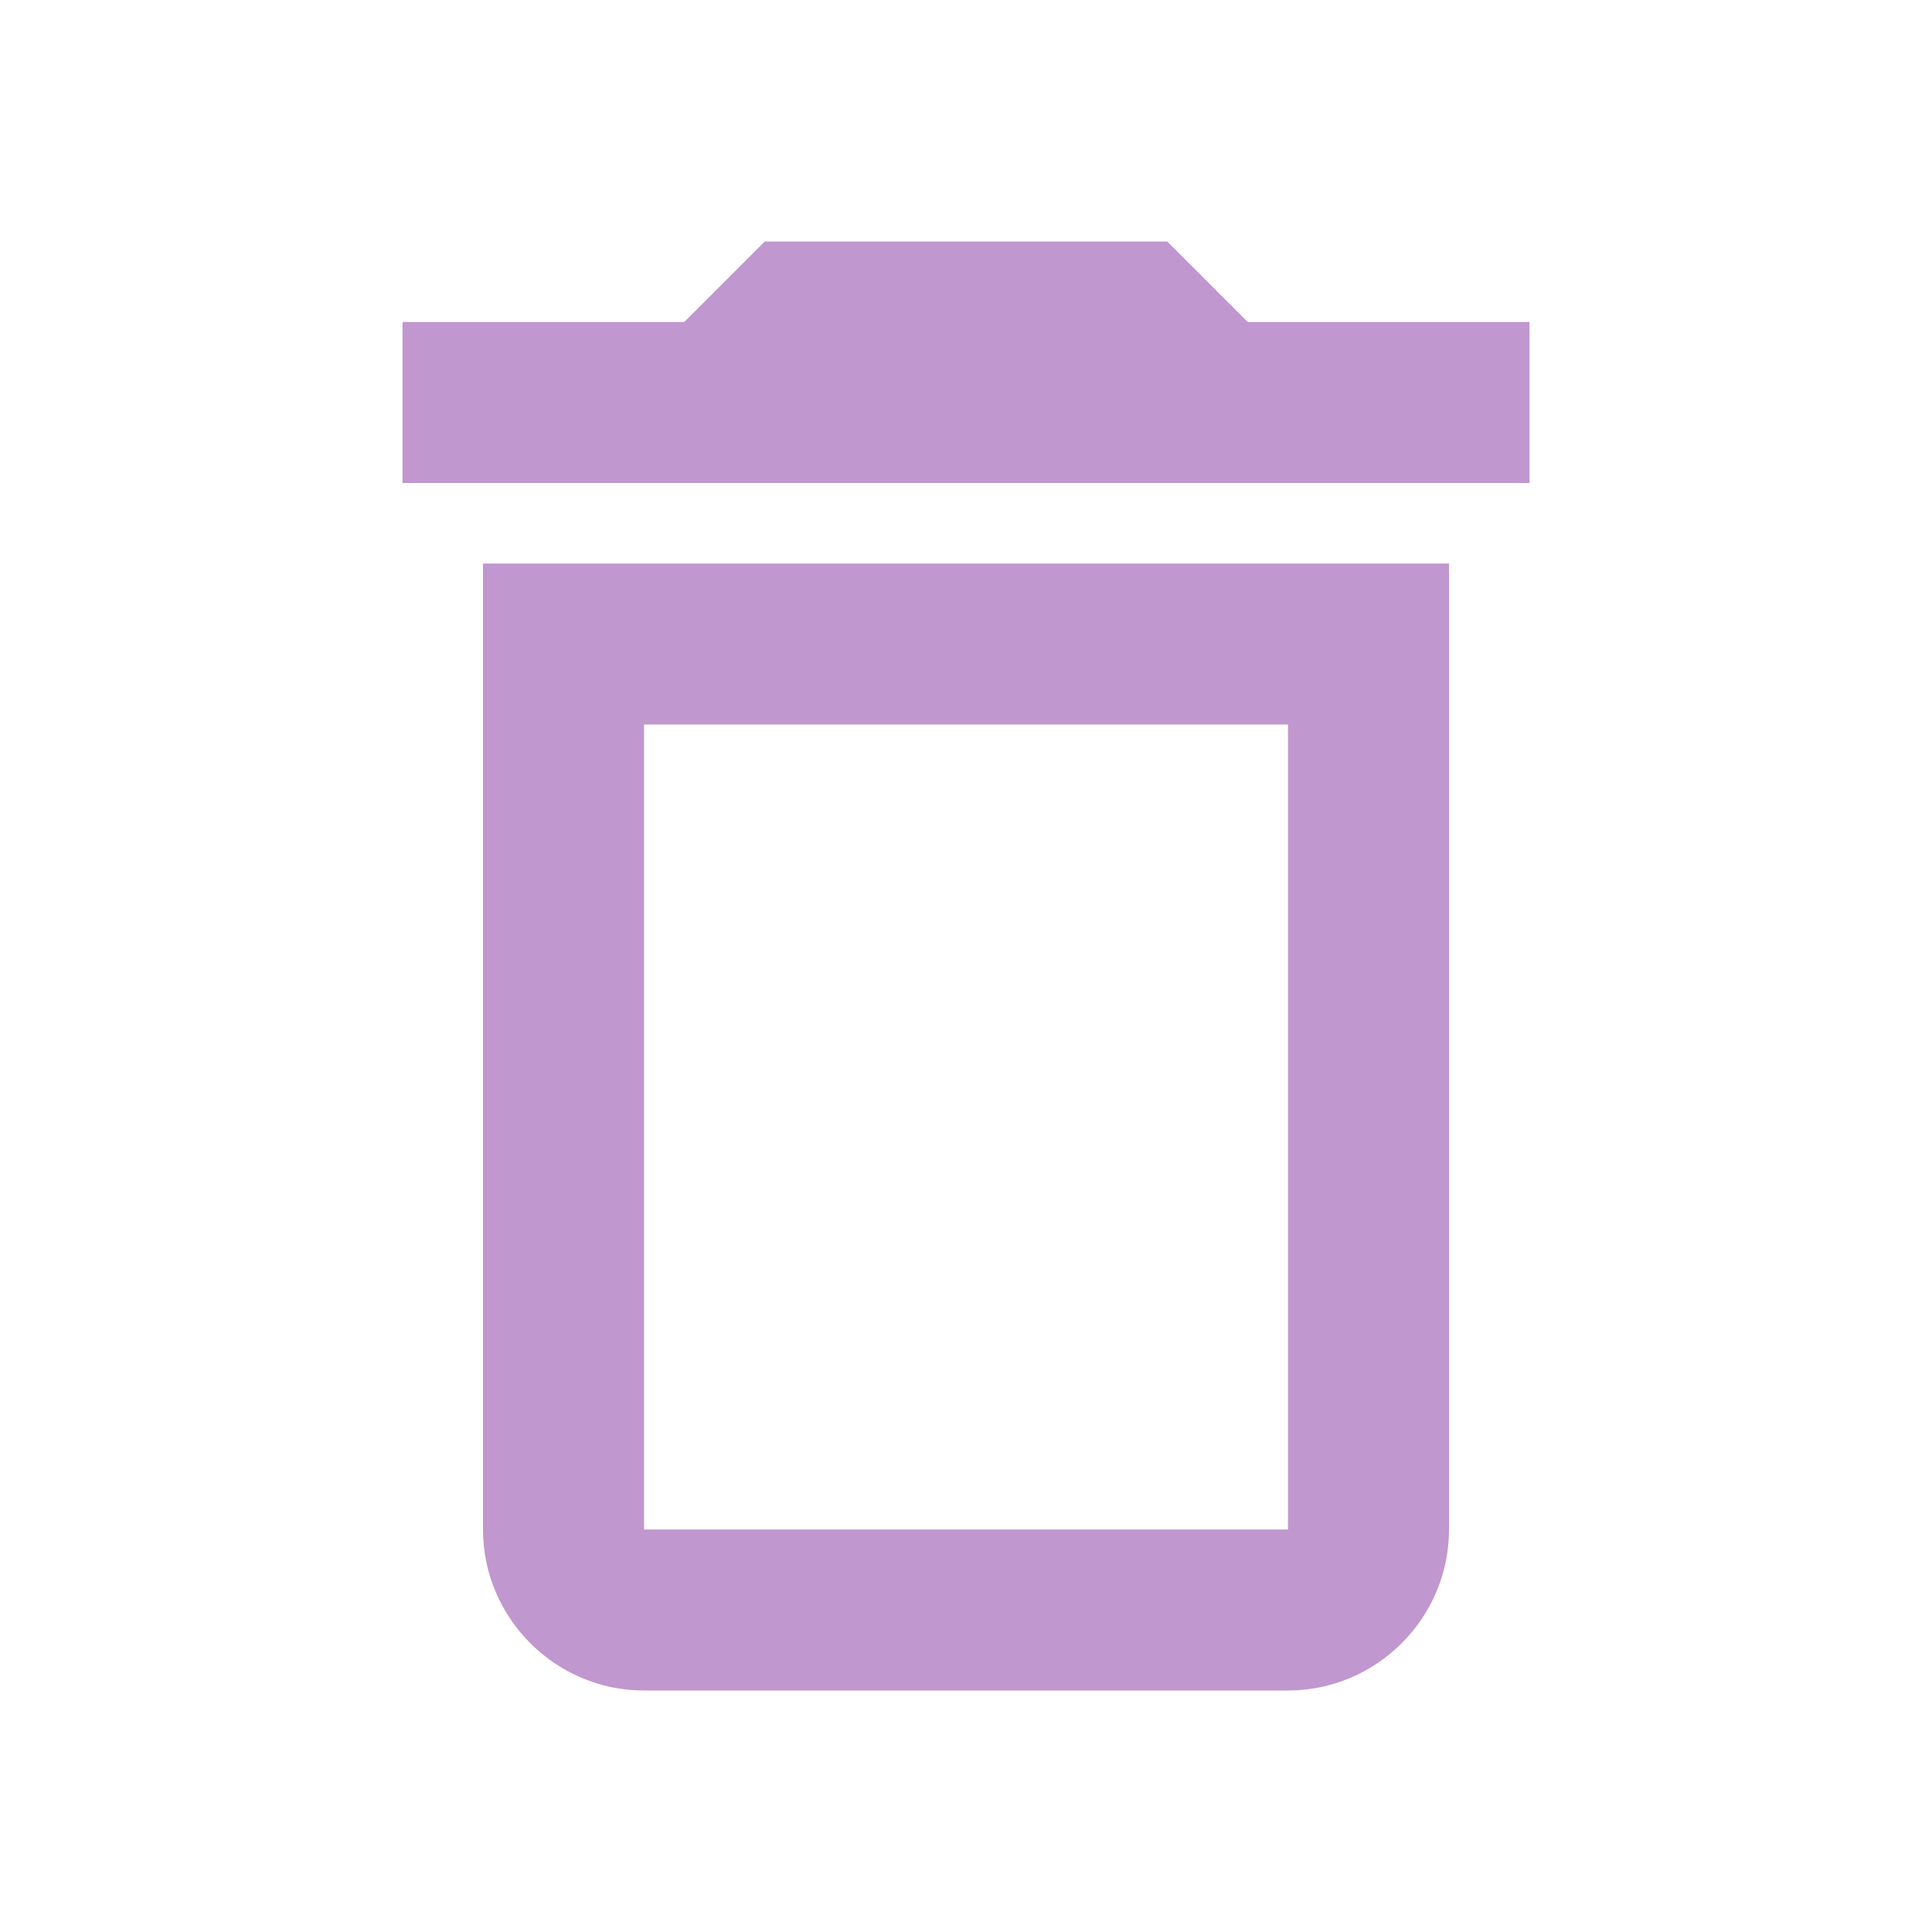
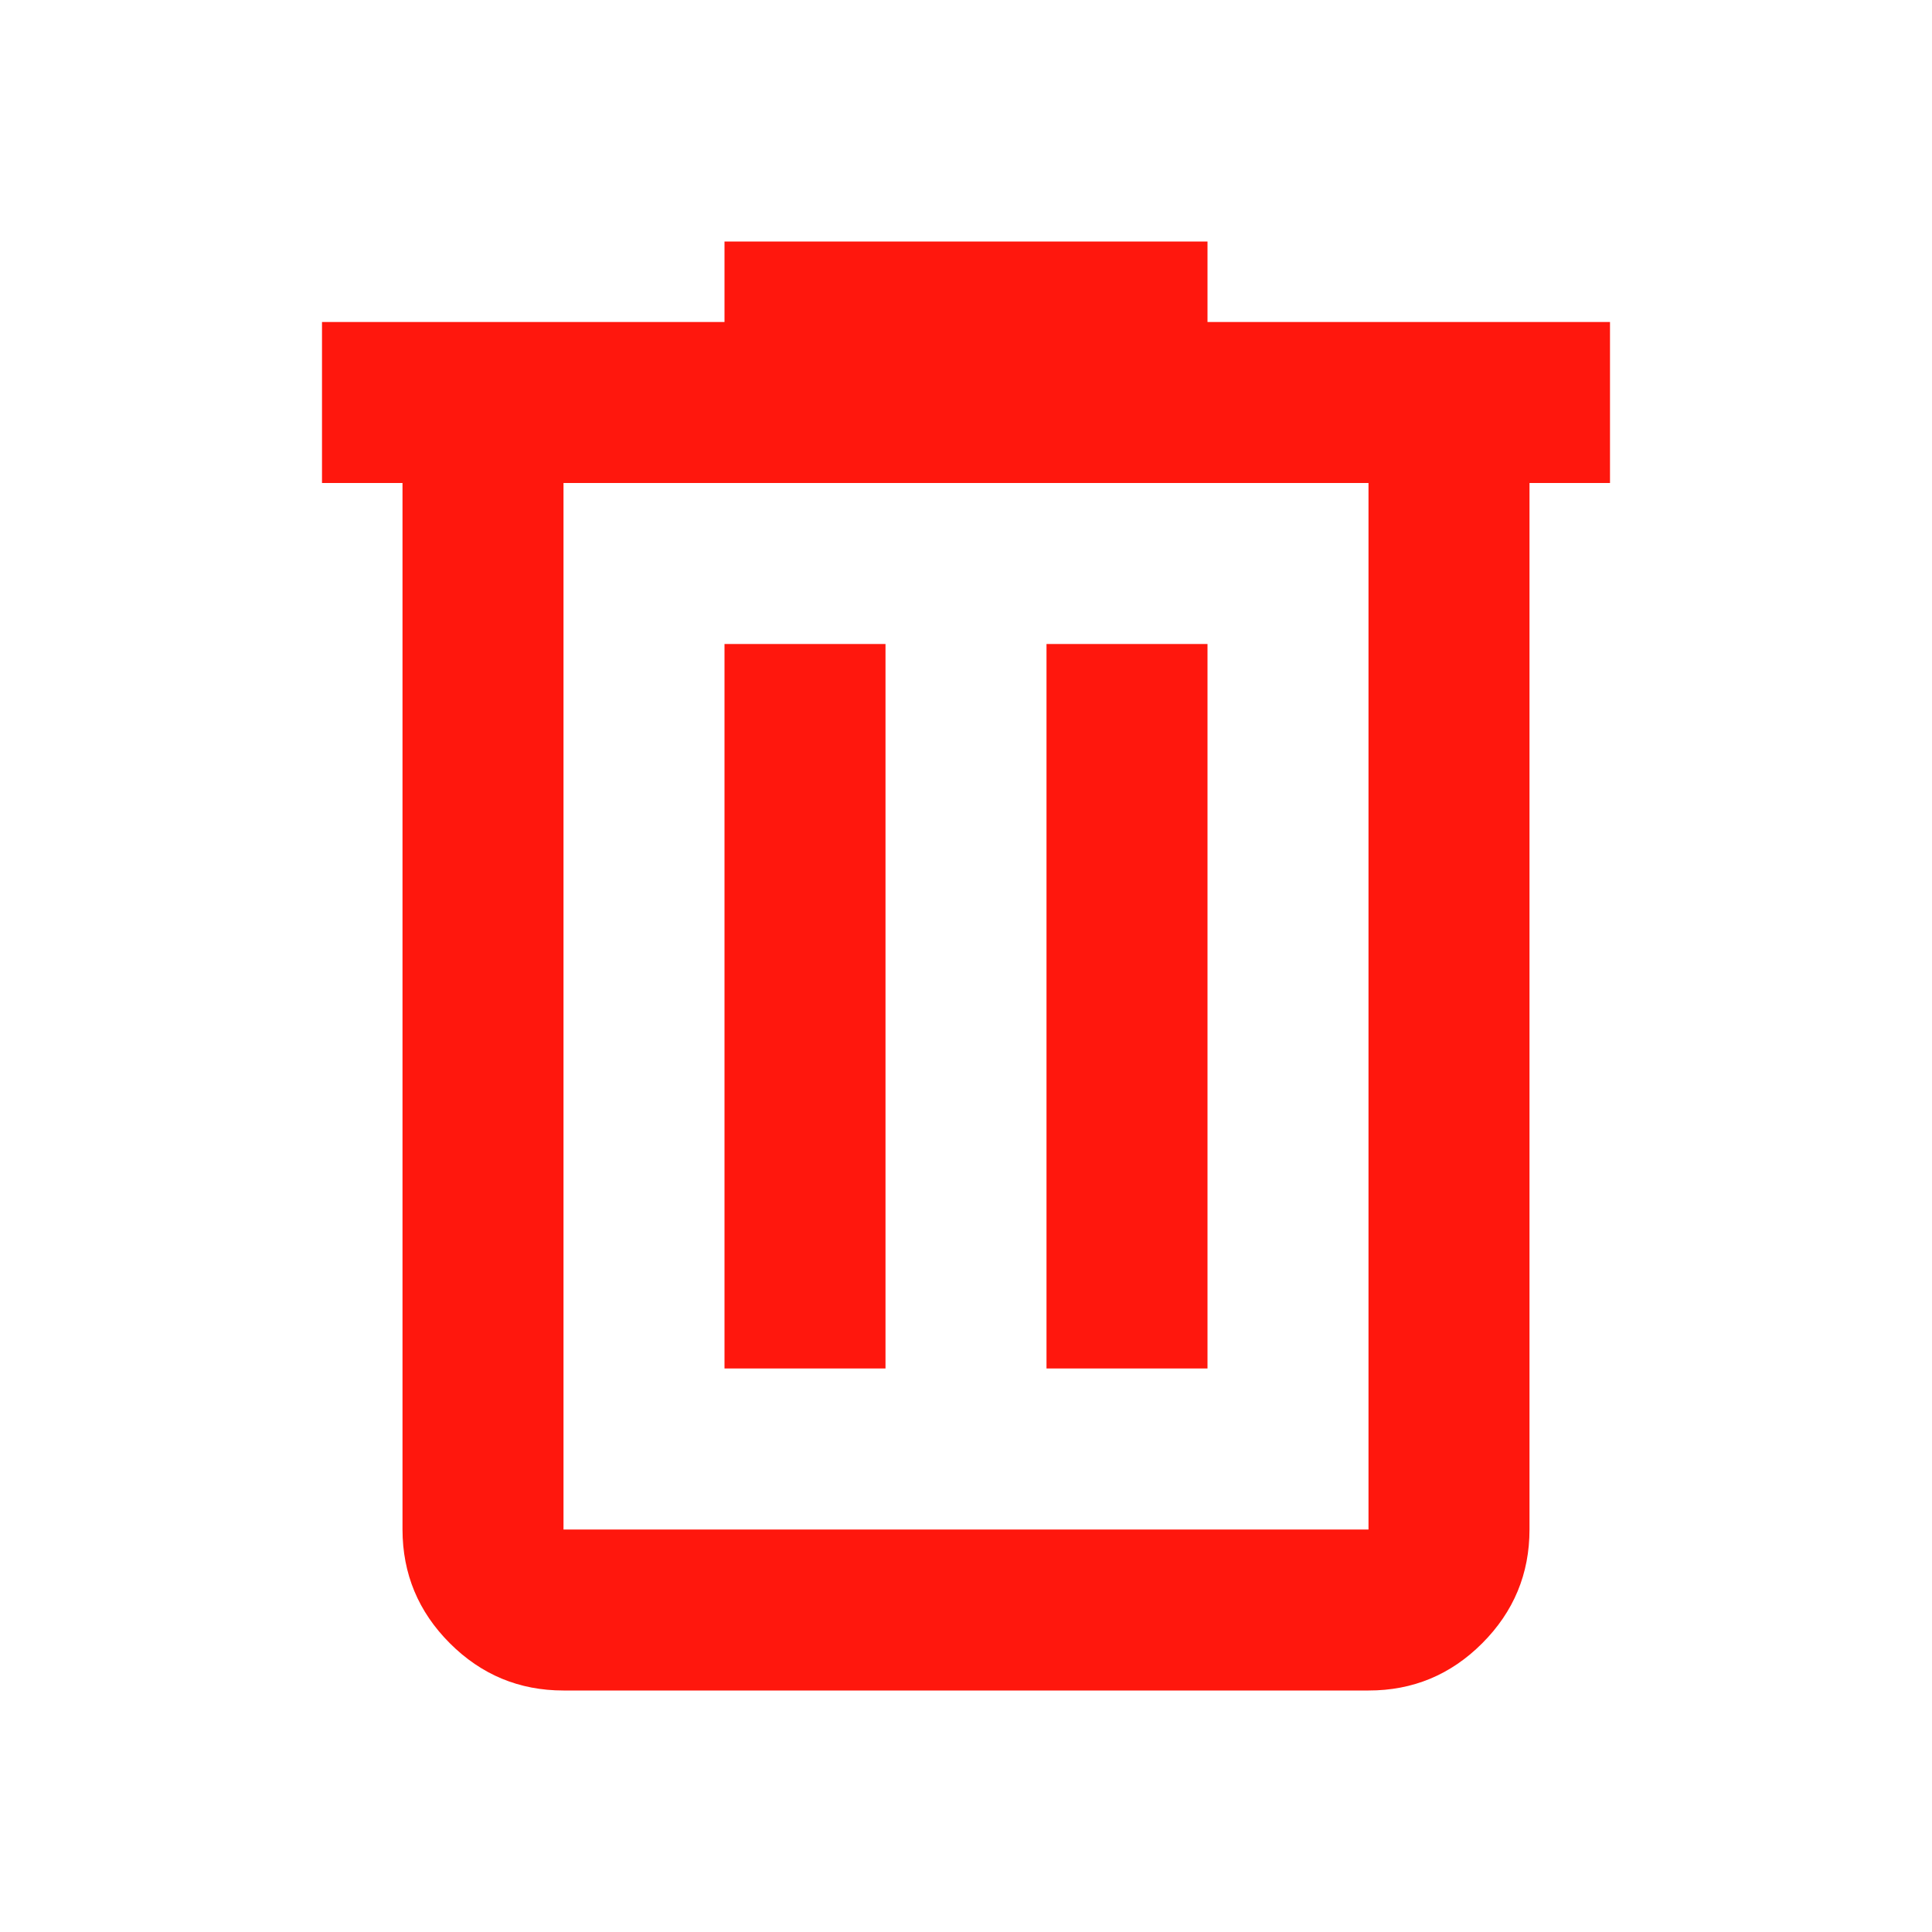
- <svg xmlns="http://www.w3.org/2000/svg" width="24" height="24" viewBox="0 0 24 24">
-   <path fill="#c097cf" d="M16 9v10H8V9zm-1.5-6h-5l-1 1H5v2h14V4h-3.5zM18 7H6v12c0 1.1.9 2 2 2h8c1.1 0 2-.9 2-2z" />
+ <svg xmlns="http://www.w3.org/2000/svg" width="64" height="64" viewBox="0 0 24 24">
+   <path fill="#ff170d" d="M7 21q-.825 0-1.412-.587T5 19V6H4V4h5V3h6v1h5v2h-1v13q0 .825-.587 1.413T17 21zM17 6H7v13h10zM9 17h2V8H9zm4 0h2V8h-2zM7 6v13z" />
</svg>
